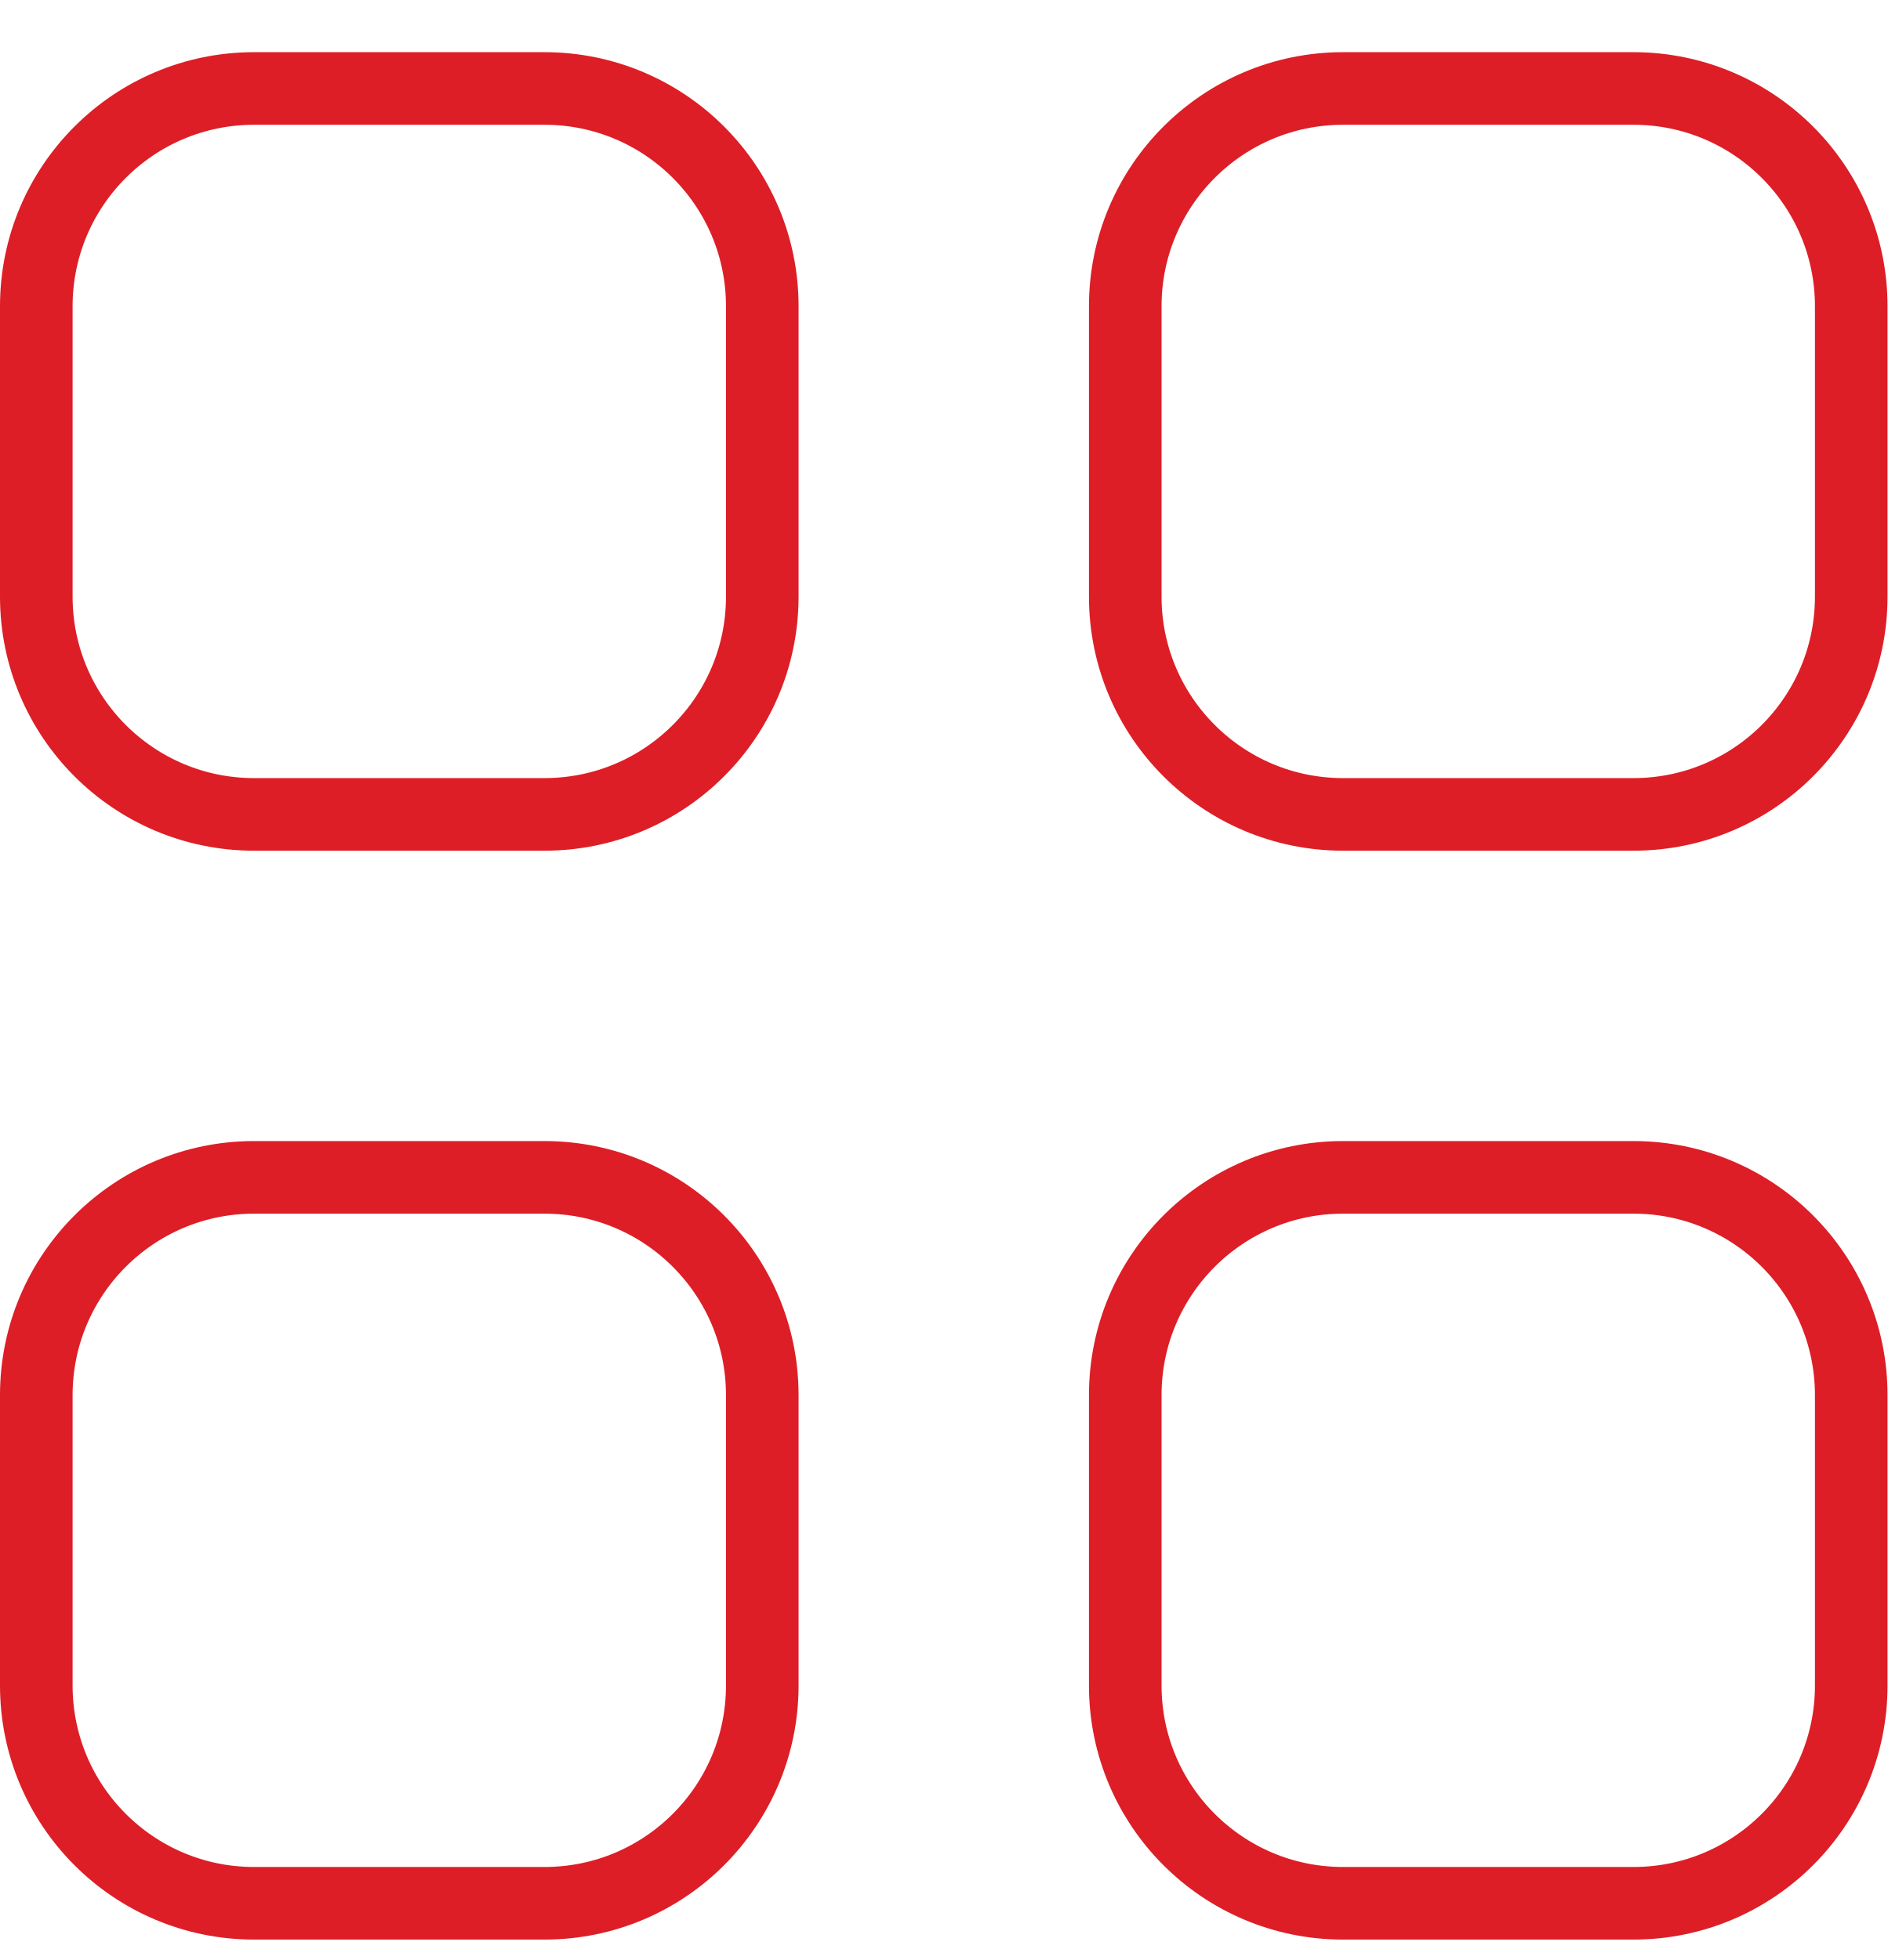
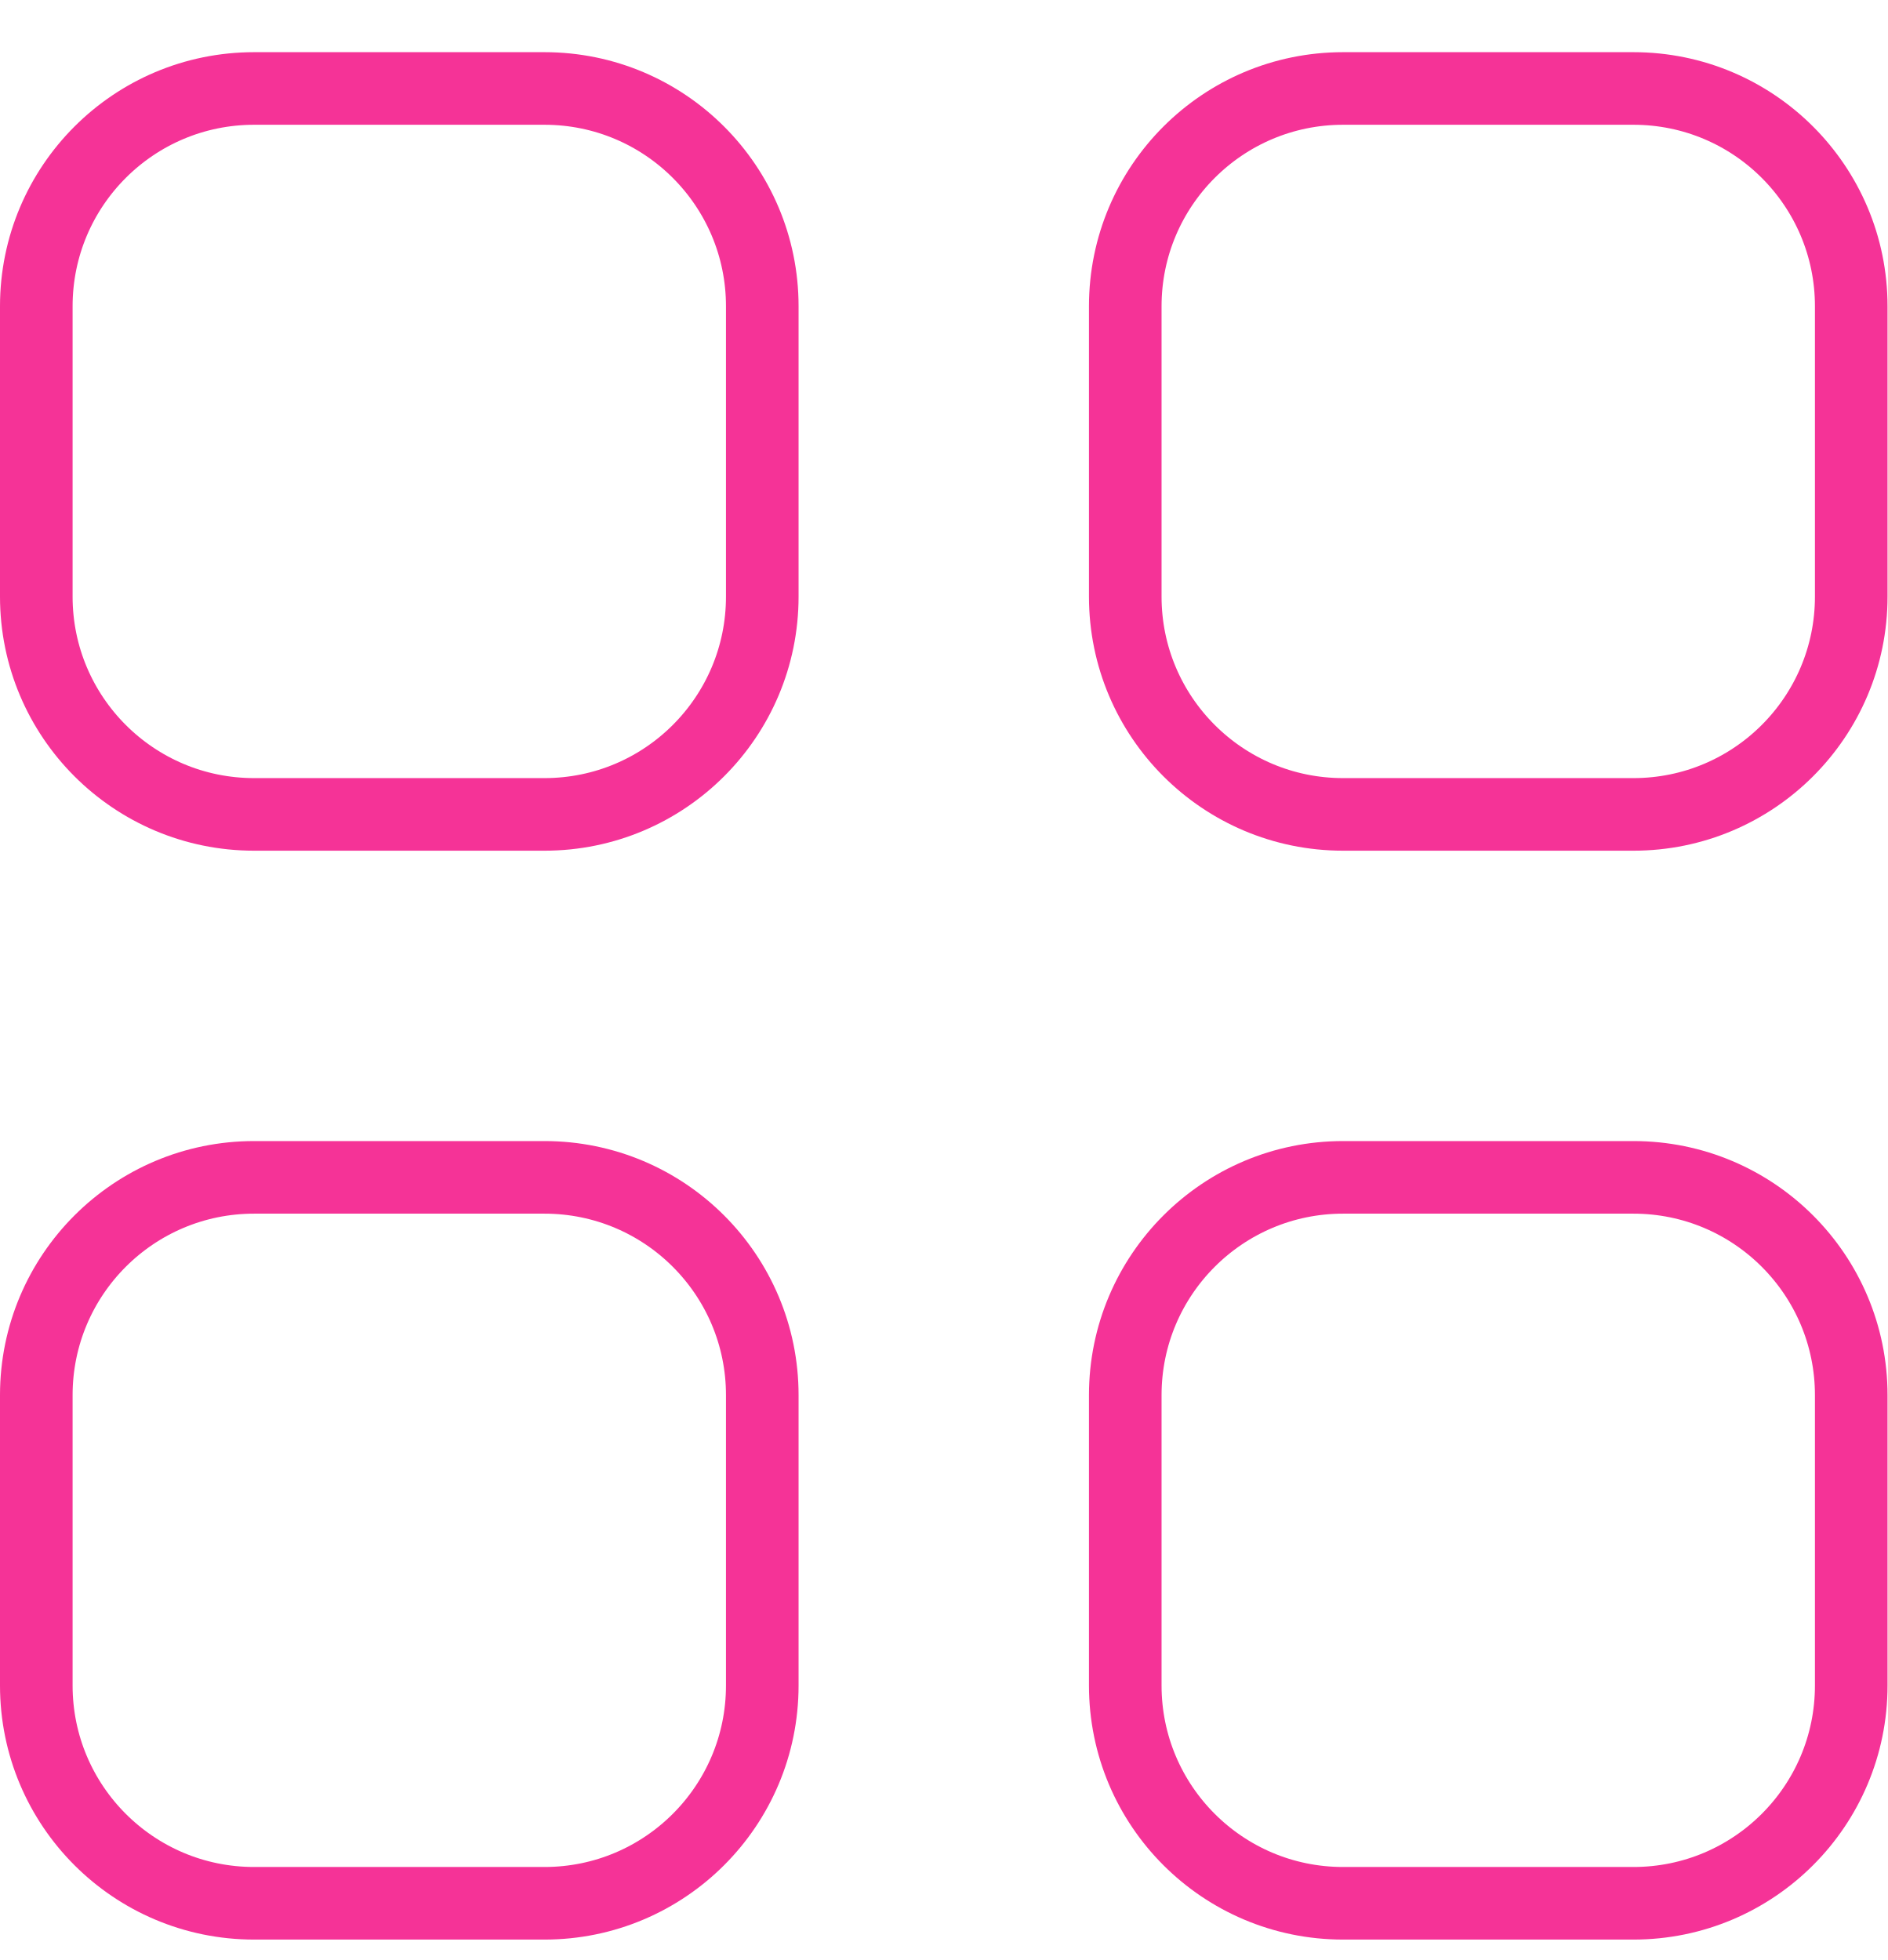
<svg xmlns="http://www.w3.org/2000/svg" width="26px" height="27px" viewBox="0 0 26 27" version="1.1">
  <defs />
  <g id="Final-Wireframe" stroke="none" stroke-width="1" fill="none" fill-rule="evenodd">
-     <g id="Group-8" transform="translate(-100, -11)" fill-rule="nonzero" stroke="#dd1e26">
+     <g id="Group-8" transform="translate(-100, -11)" fill-rule="nonzero" stroke="#f53397">
      <g id="Group-Copy-2" transform="translate(0, 11.71875)">
        <g id="Group-3">
          <g id="categories_inactive" transform="translate(100, 0)">
            <rect id="Rectangle-3" x="0.5" y="0.5" width="10" height="10" rx="3" />
            <rect id="Rectangle-3-Copy-2" x="15.5" y="0.5" width="10" height="10" rx="3" />
            <rect id="Rectangle-3-Copy" x="0.5" y="15.5" width="10" height="10" rx="3" />
            <rect id="Rectangle-3-Copy-3" x="15.5" y="15.5" width="10" height="10" rx="3" />
          </g>
        </g>
      </g>
    </g>
  </g>
</svg>
